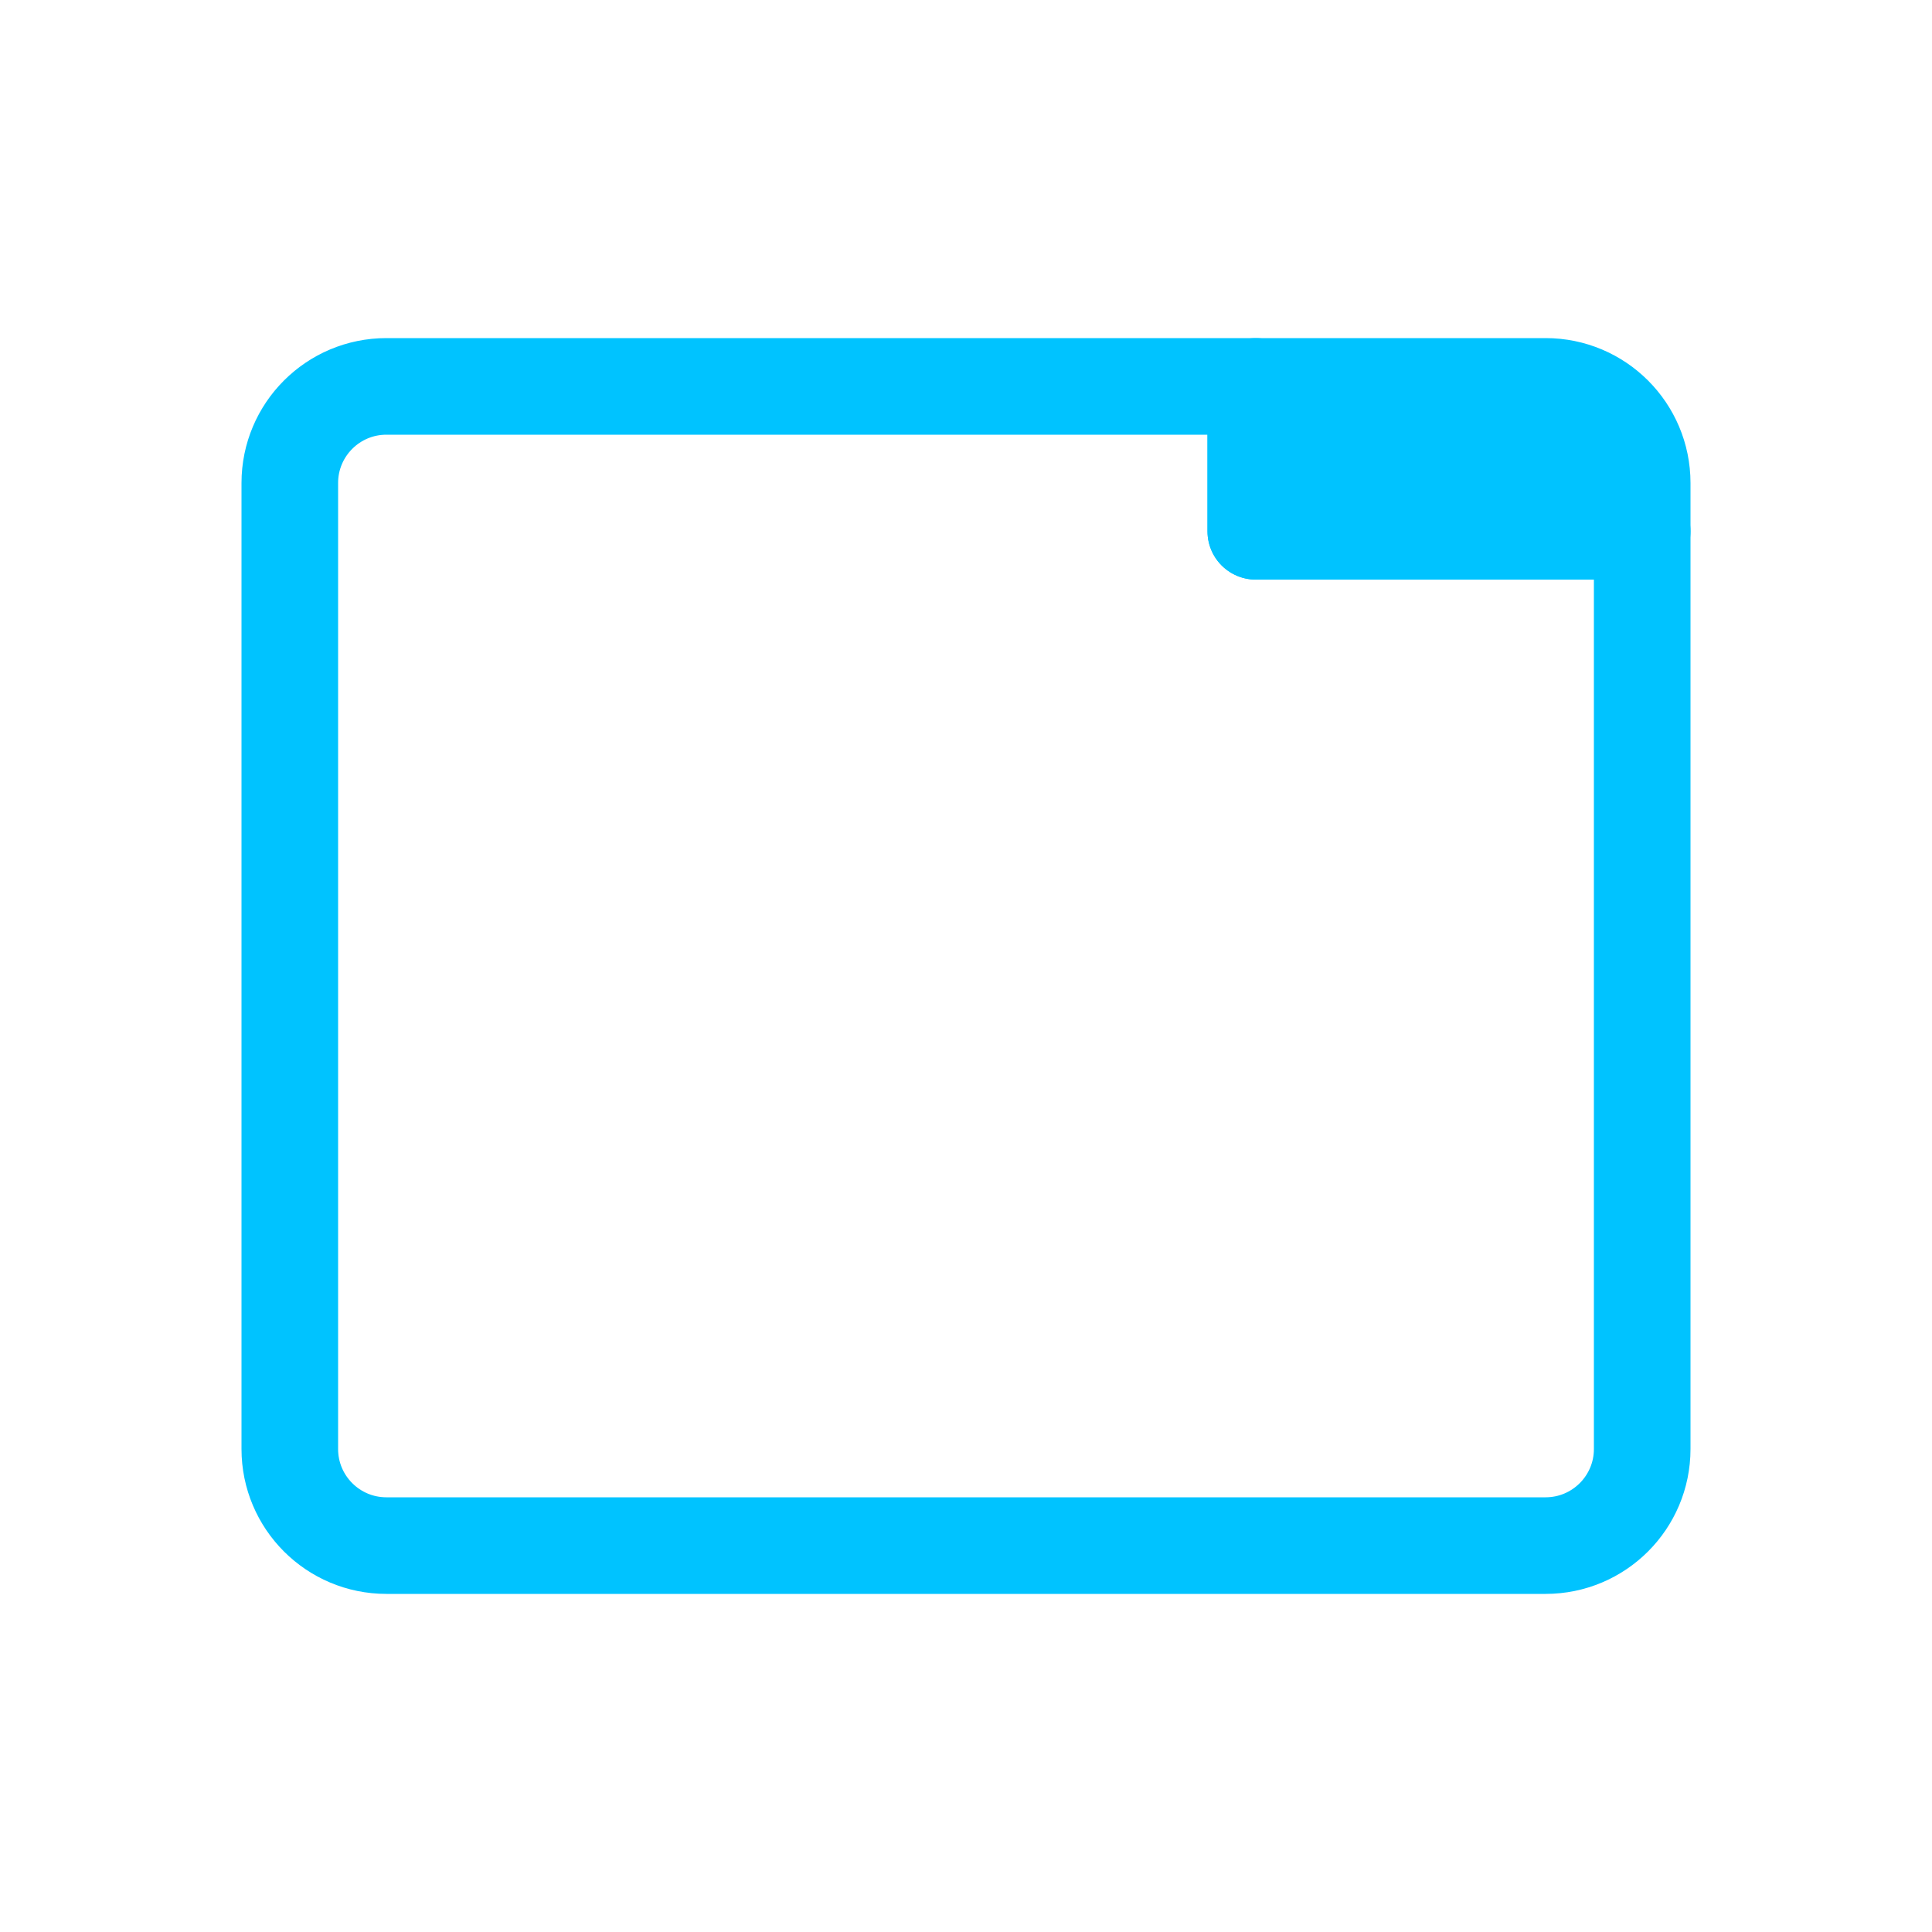
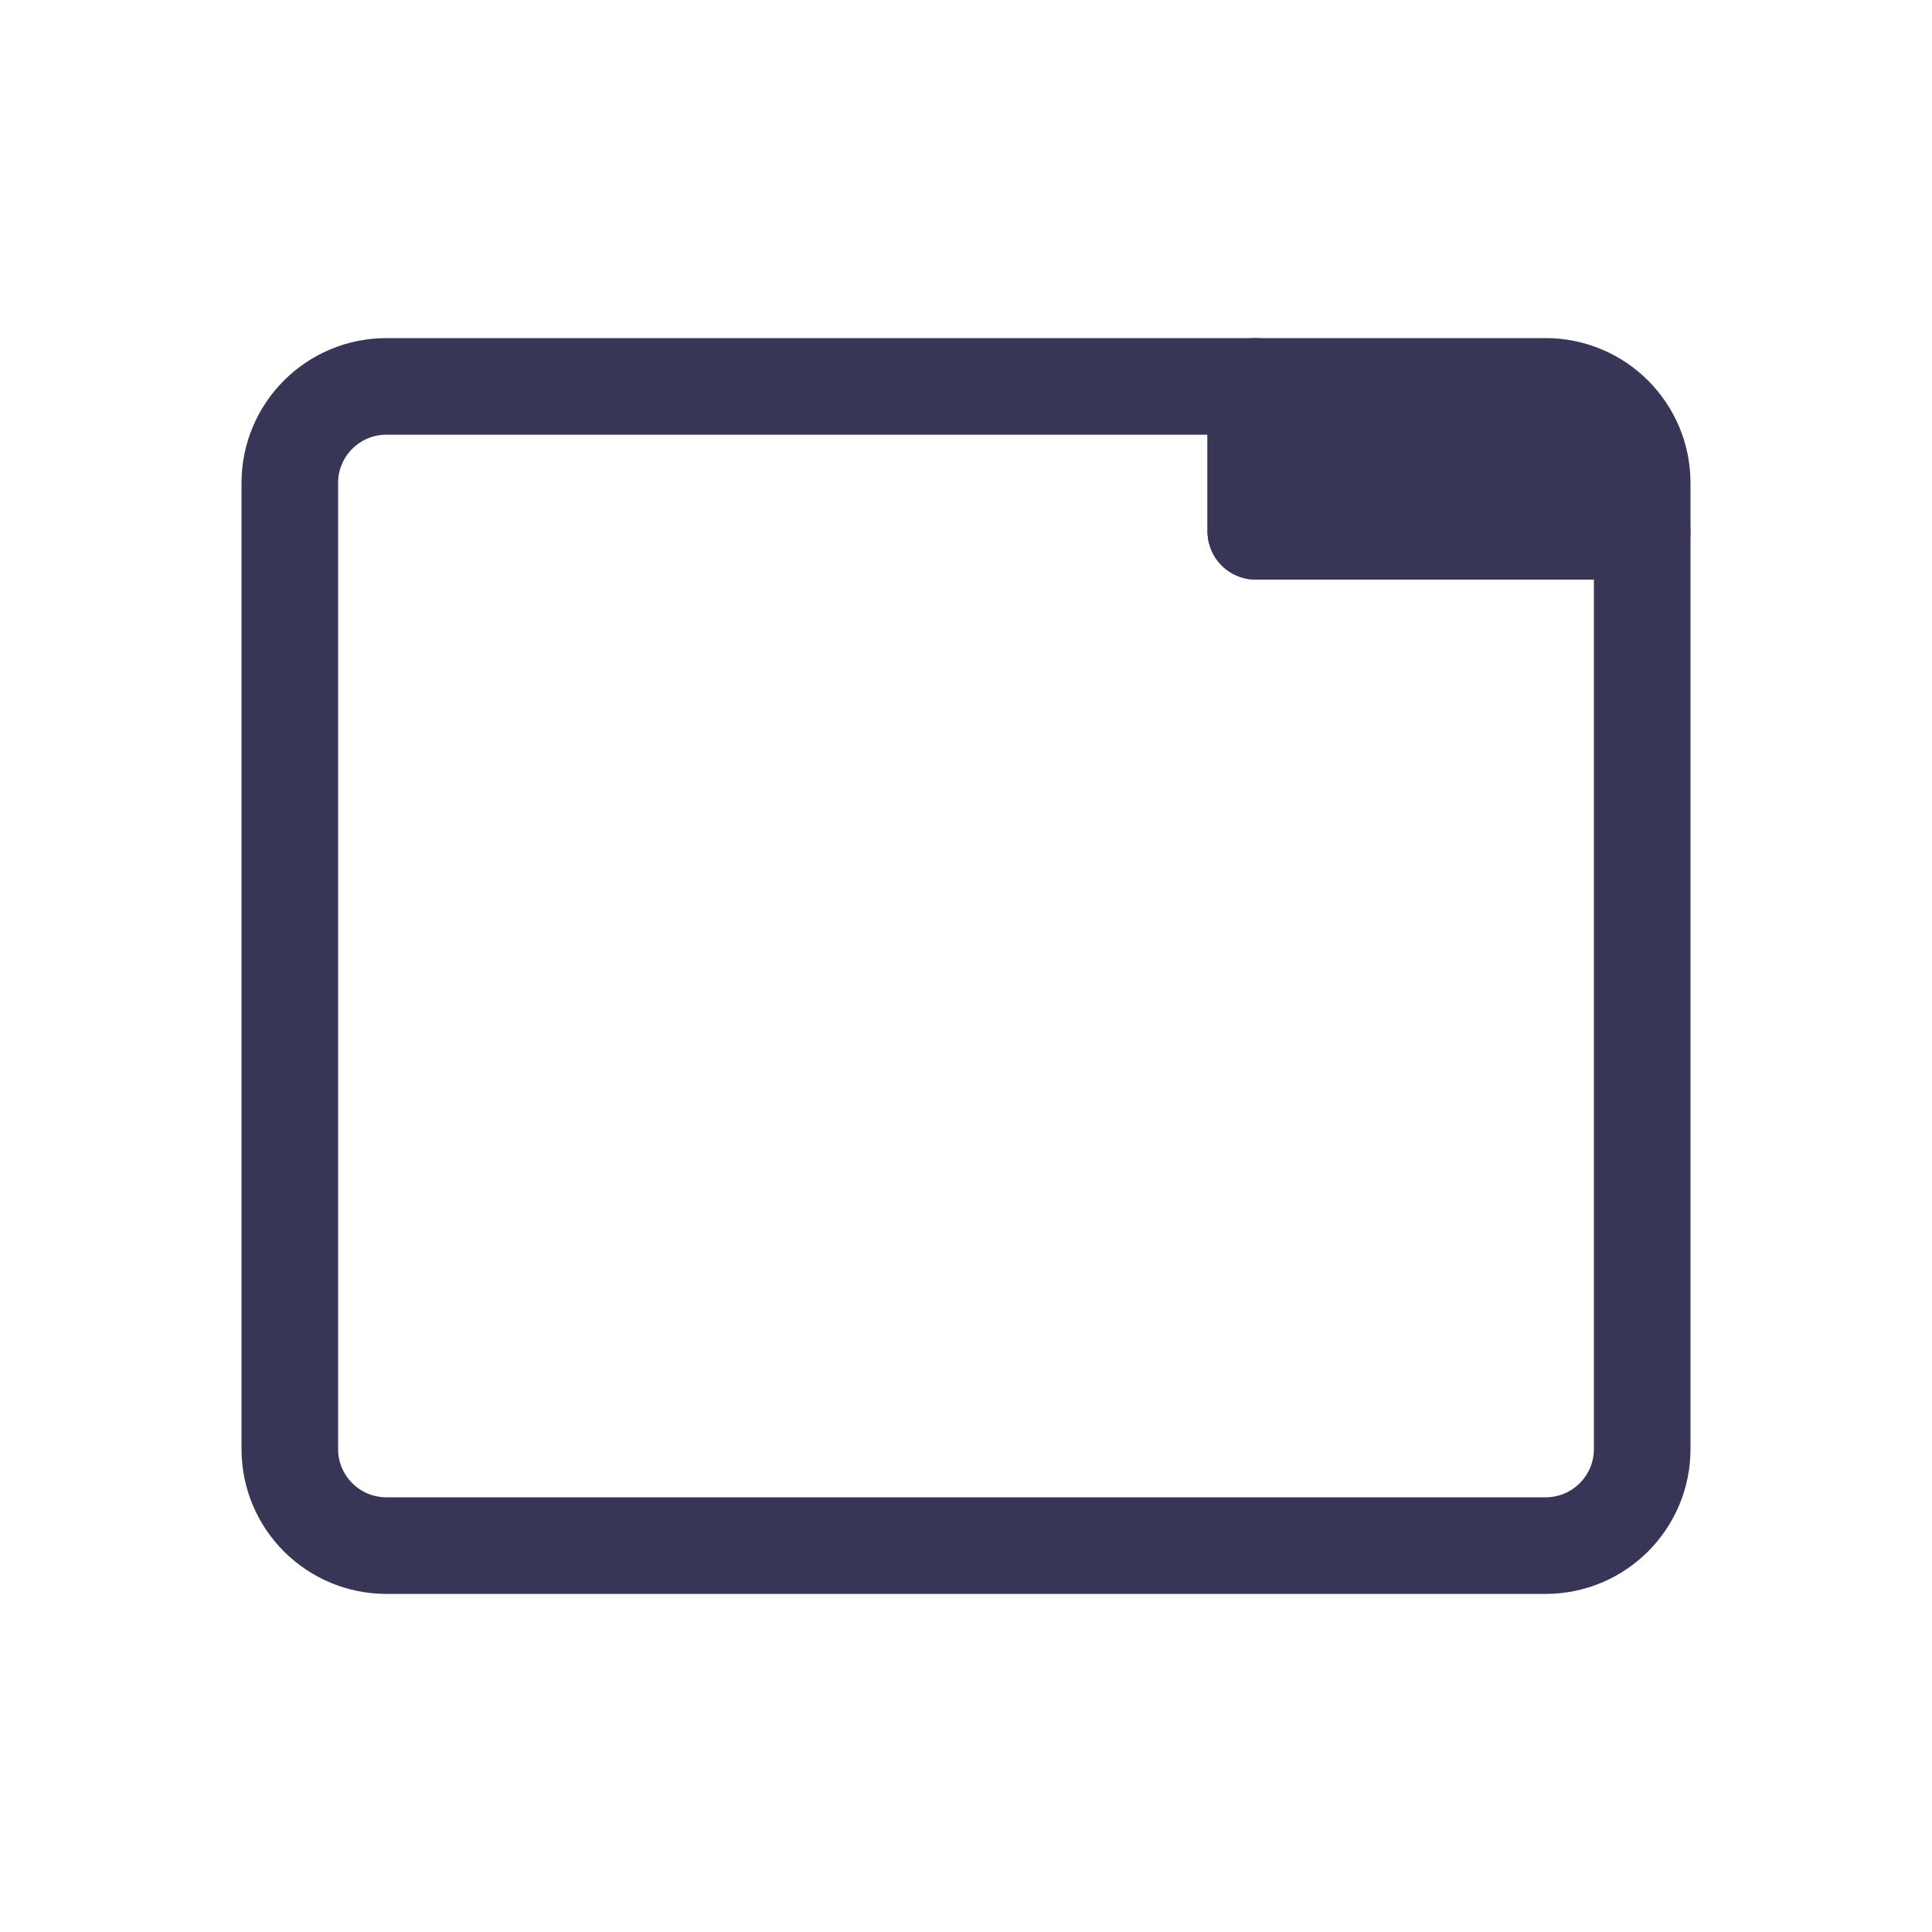
<svg xmlns="http://www.w3.org/2000/svg" width="20" height="20">
-   <g stroke="#00c3ff" fill="none" fill-rule="evenodd" stroke-linecap="round" stroke-linejoin="round">
+   <g stroke="#383657" fill="none" fill-rule="evenodd" stroke-linecap="round" stroke-linejoin="round">
    <path d="M4 4a1 1 0 0 0-1 1v10a1 1 0 0 0 1 1h12a1 1 0 0 0 1-1V5.5h-4V4Z" />
-     <path d="M13 4h3a1 1 0 0 1 1 1v.5h-4z" fill="#00c3ff" />
+     <path d="M13 4h3a1 1 0 0 1 1 1v.5h-4z" fill="#383657" />
  </g>
</svg>
